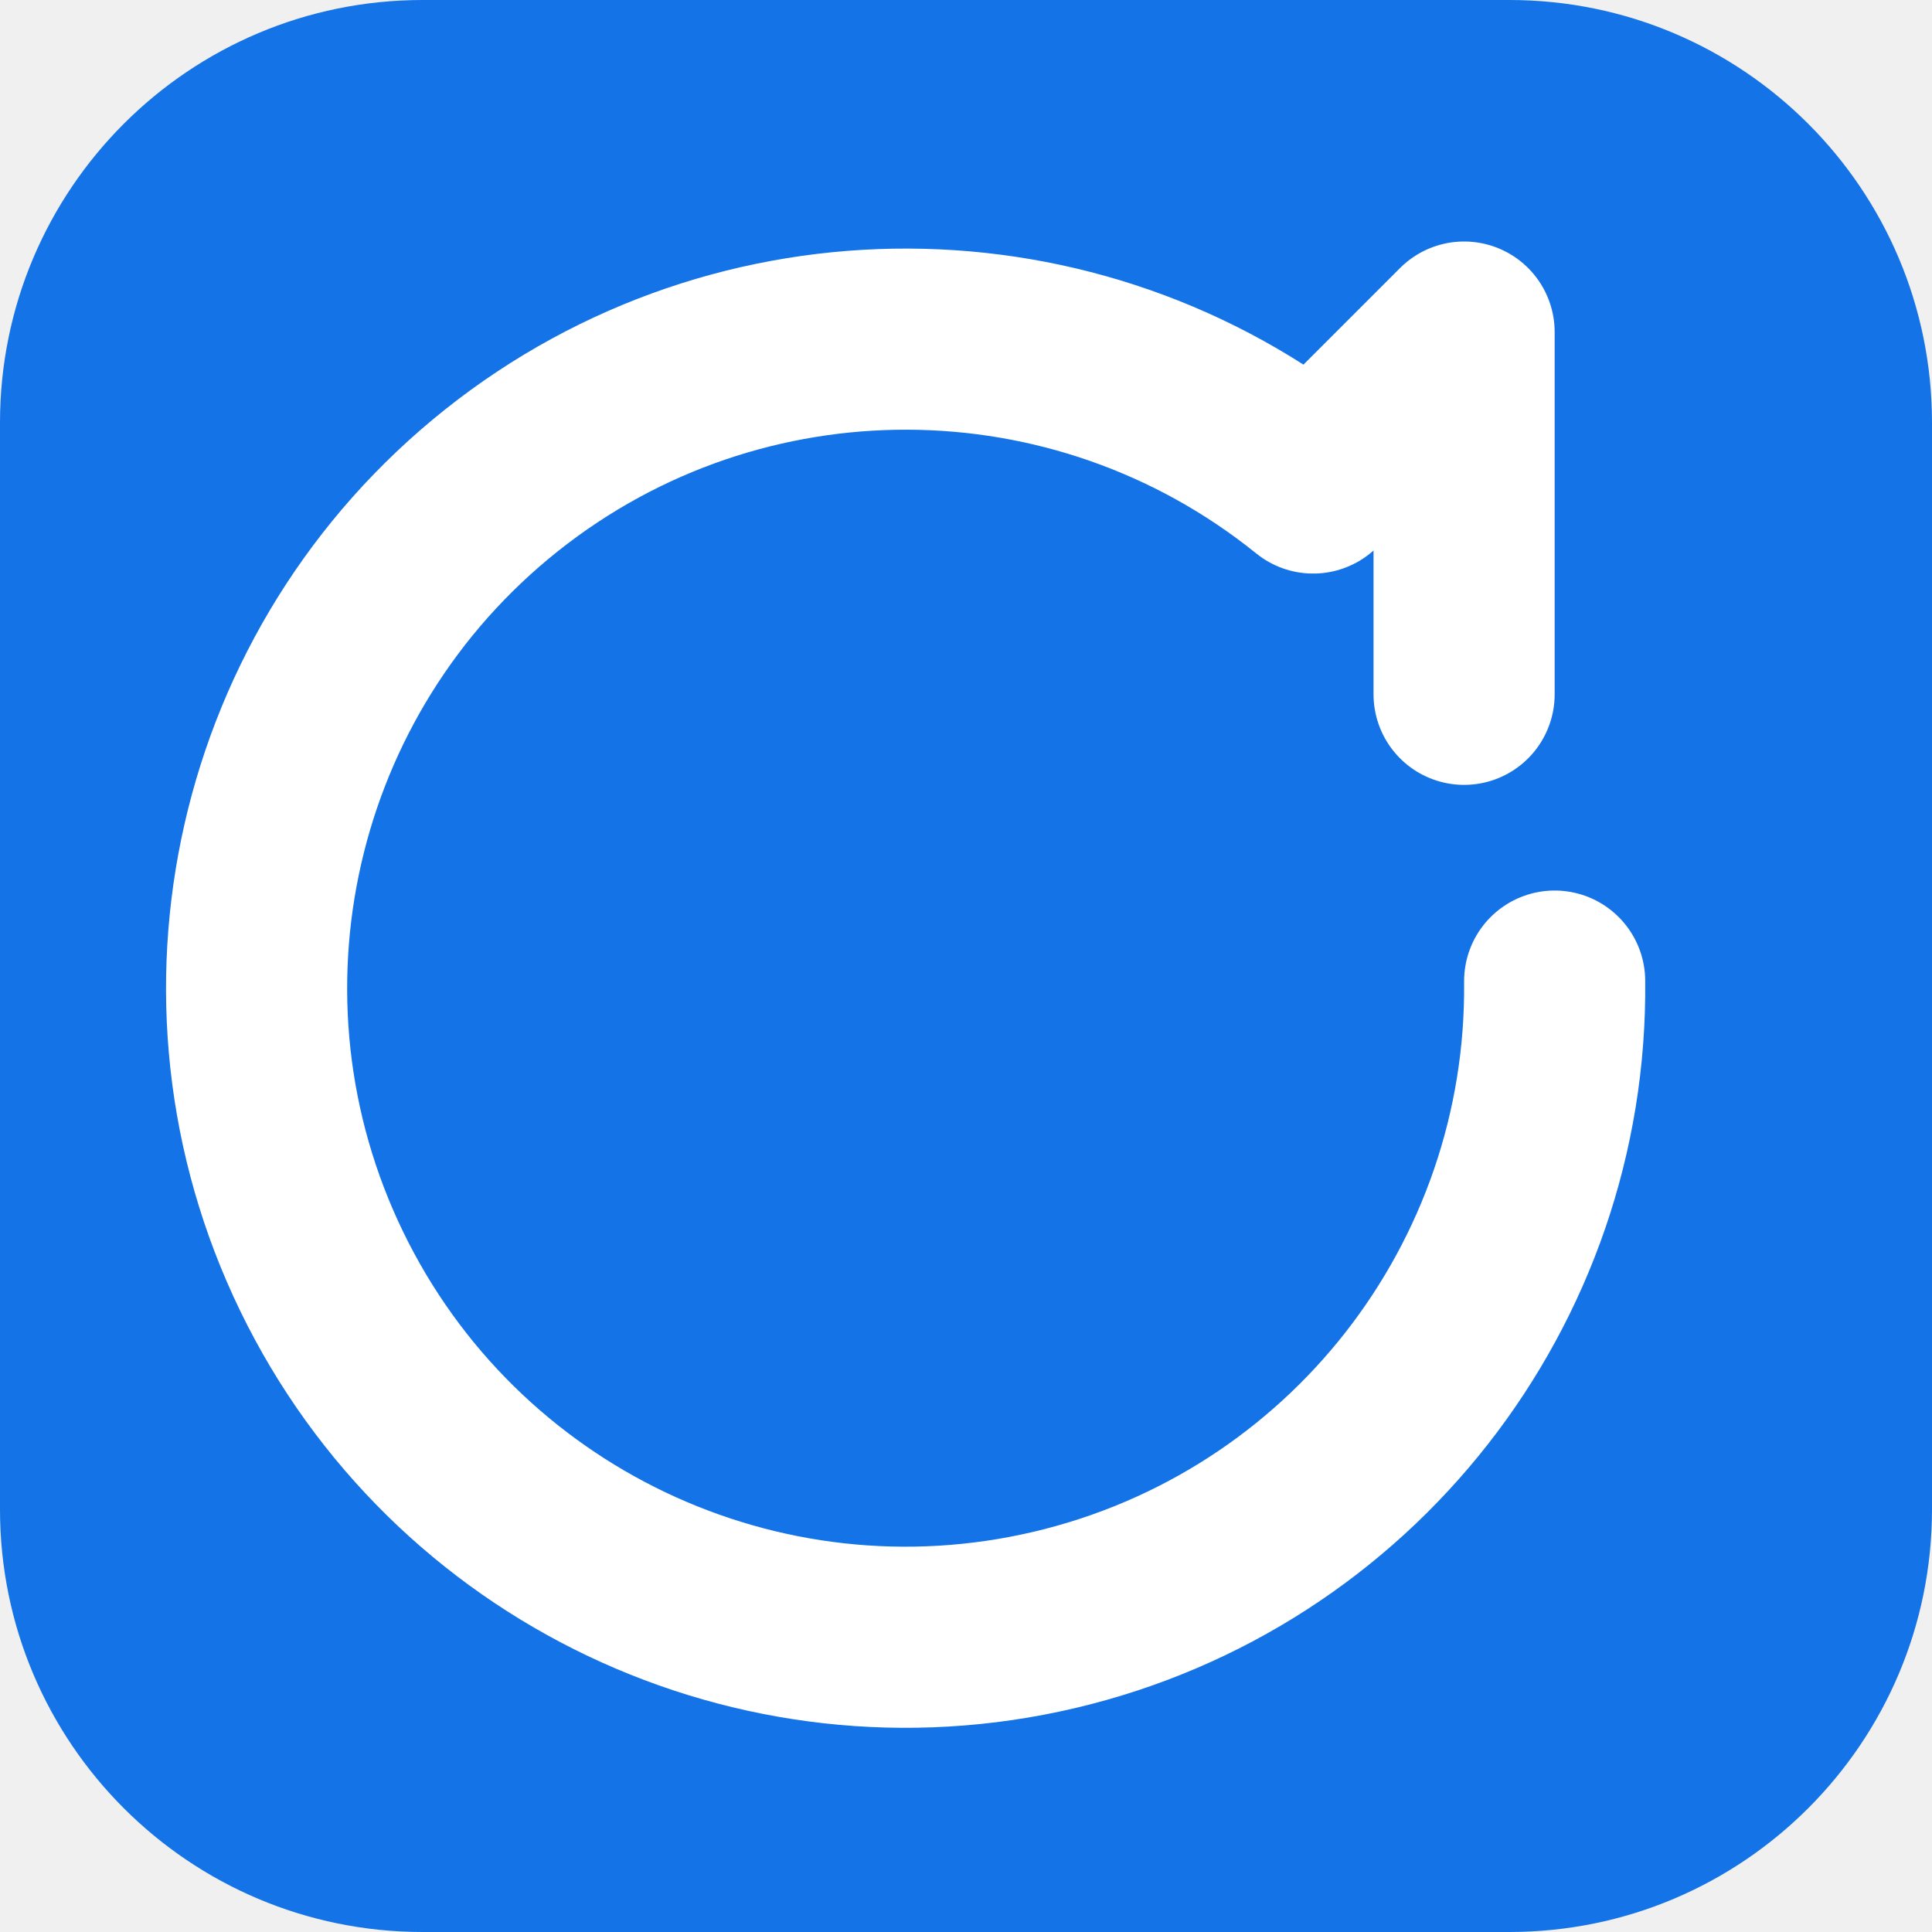
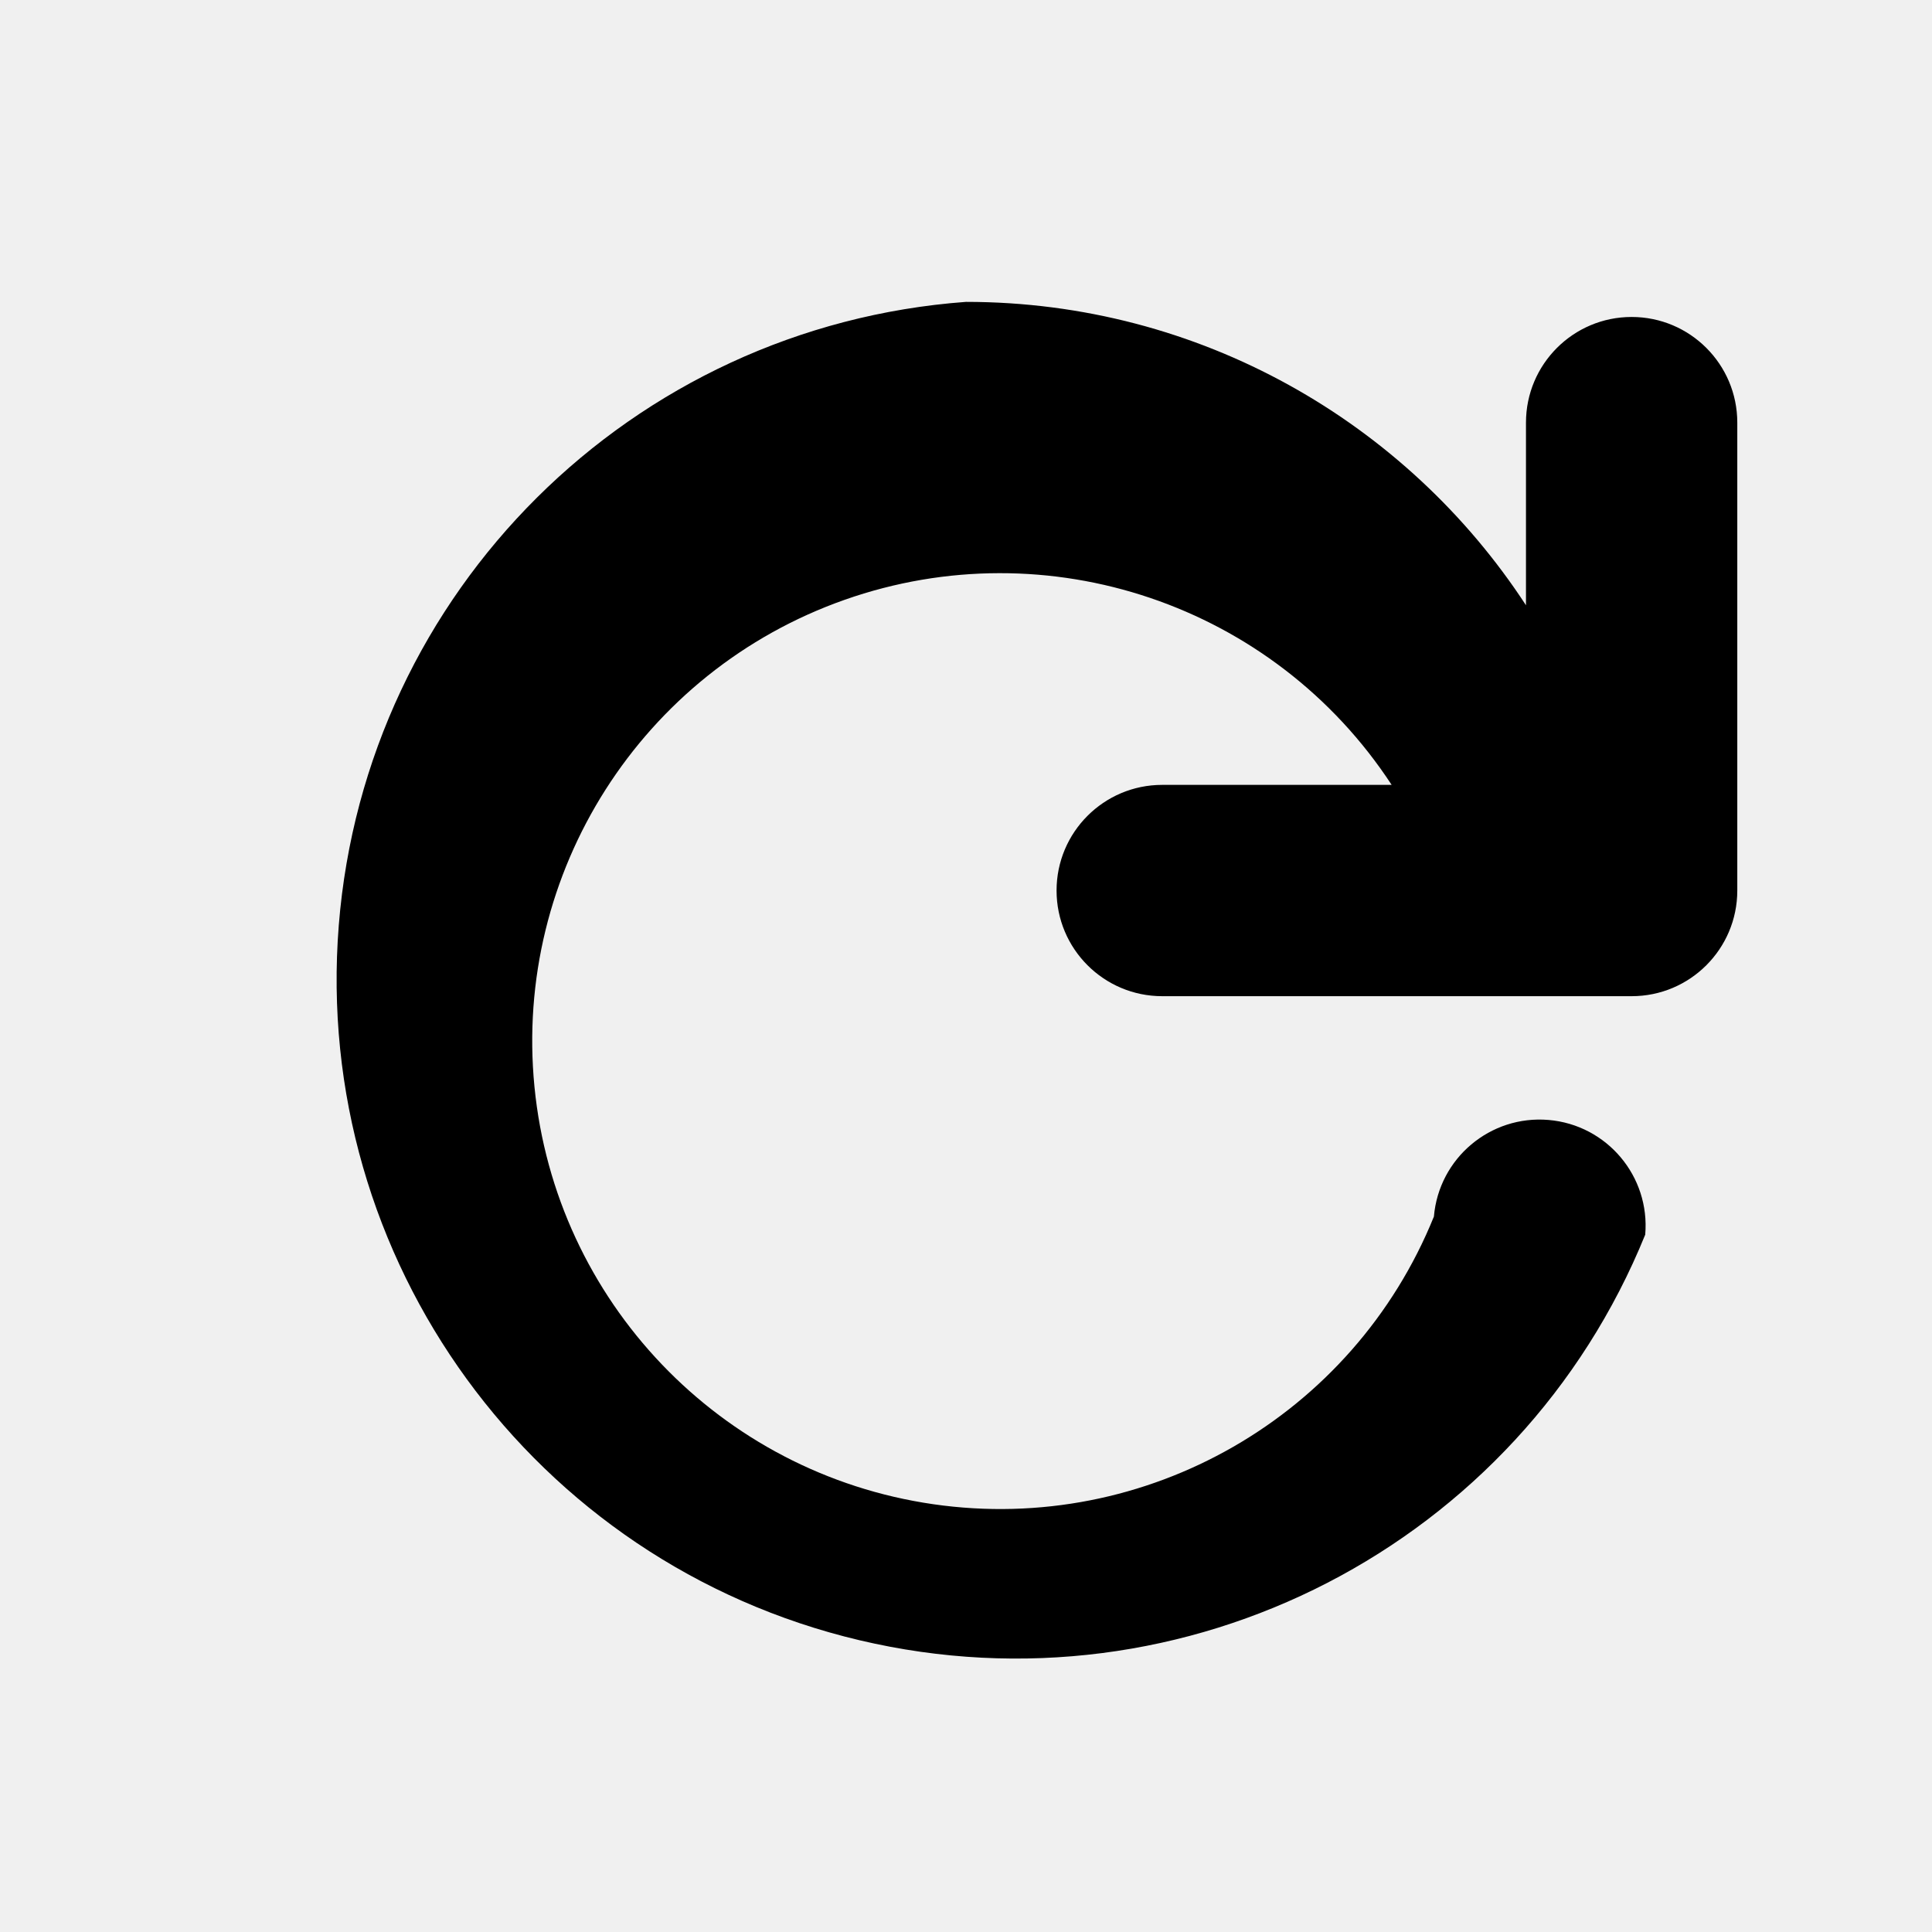
<svg xmlns="http://www.w3.org/2000/svg" viewBox="0 0 128 128">
-   <rect width="128" height="128" rx="28" fill="#1473e6" />
-   <path d="M97 46V22L87 32A43 43 0 1 0 103 65" fill="none" stroke="#fff" stroke-width="12" stroke-linecap="round" stroke-linejoin="round" />
+   <path fill="#000" d="M64 20c15.5 0 29.2 8 37.1 20.1V28a7 7 0 0 1 14 0v31a7 7 0 0 1-7 7H77a7 7 0 0 1 0-14h15.2A31 31 0 1 0 95 80.6a7 7 0 1 1 14 1.2A45 45 0 1 1 64 20Z" />
</svg>
